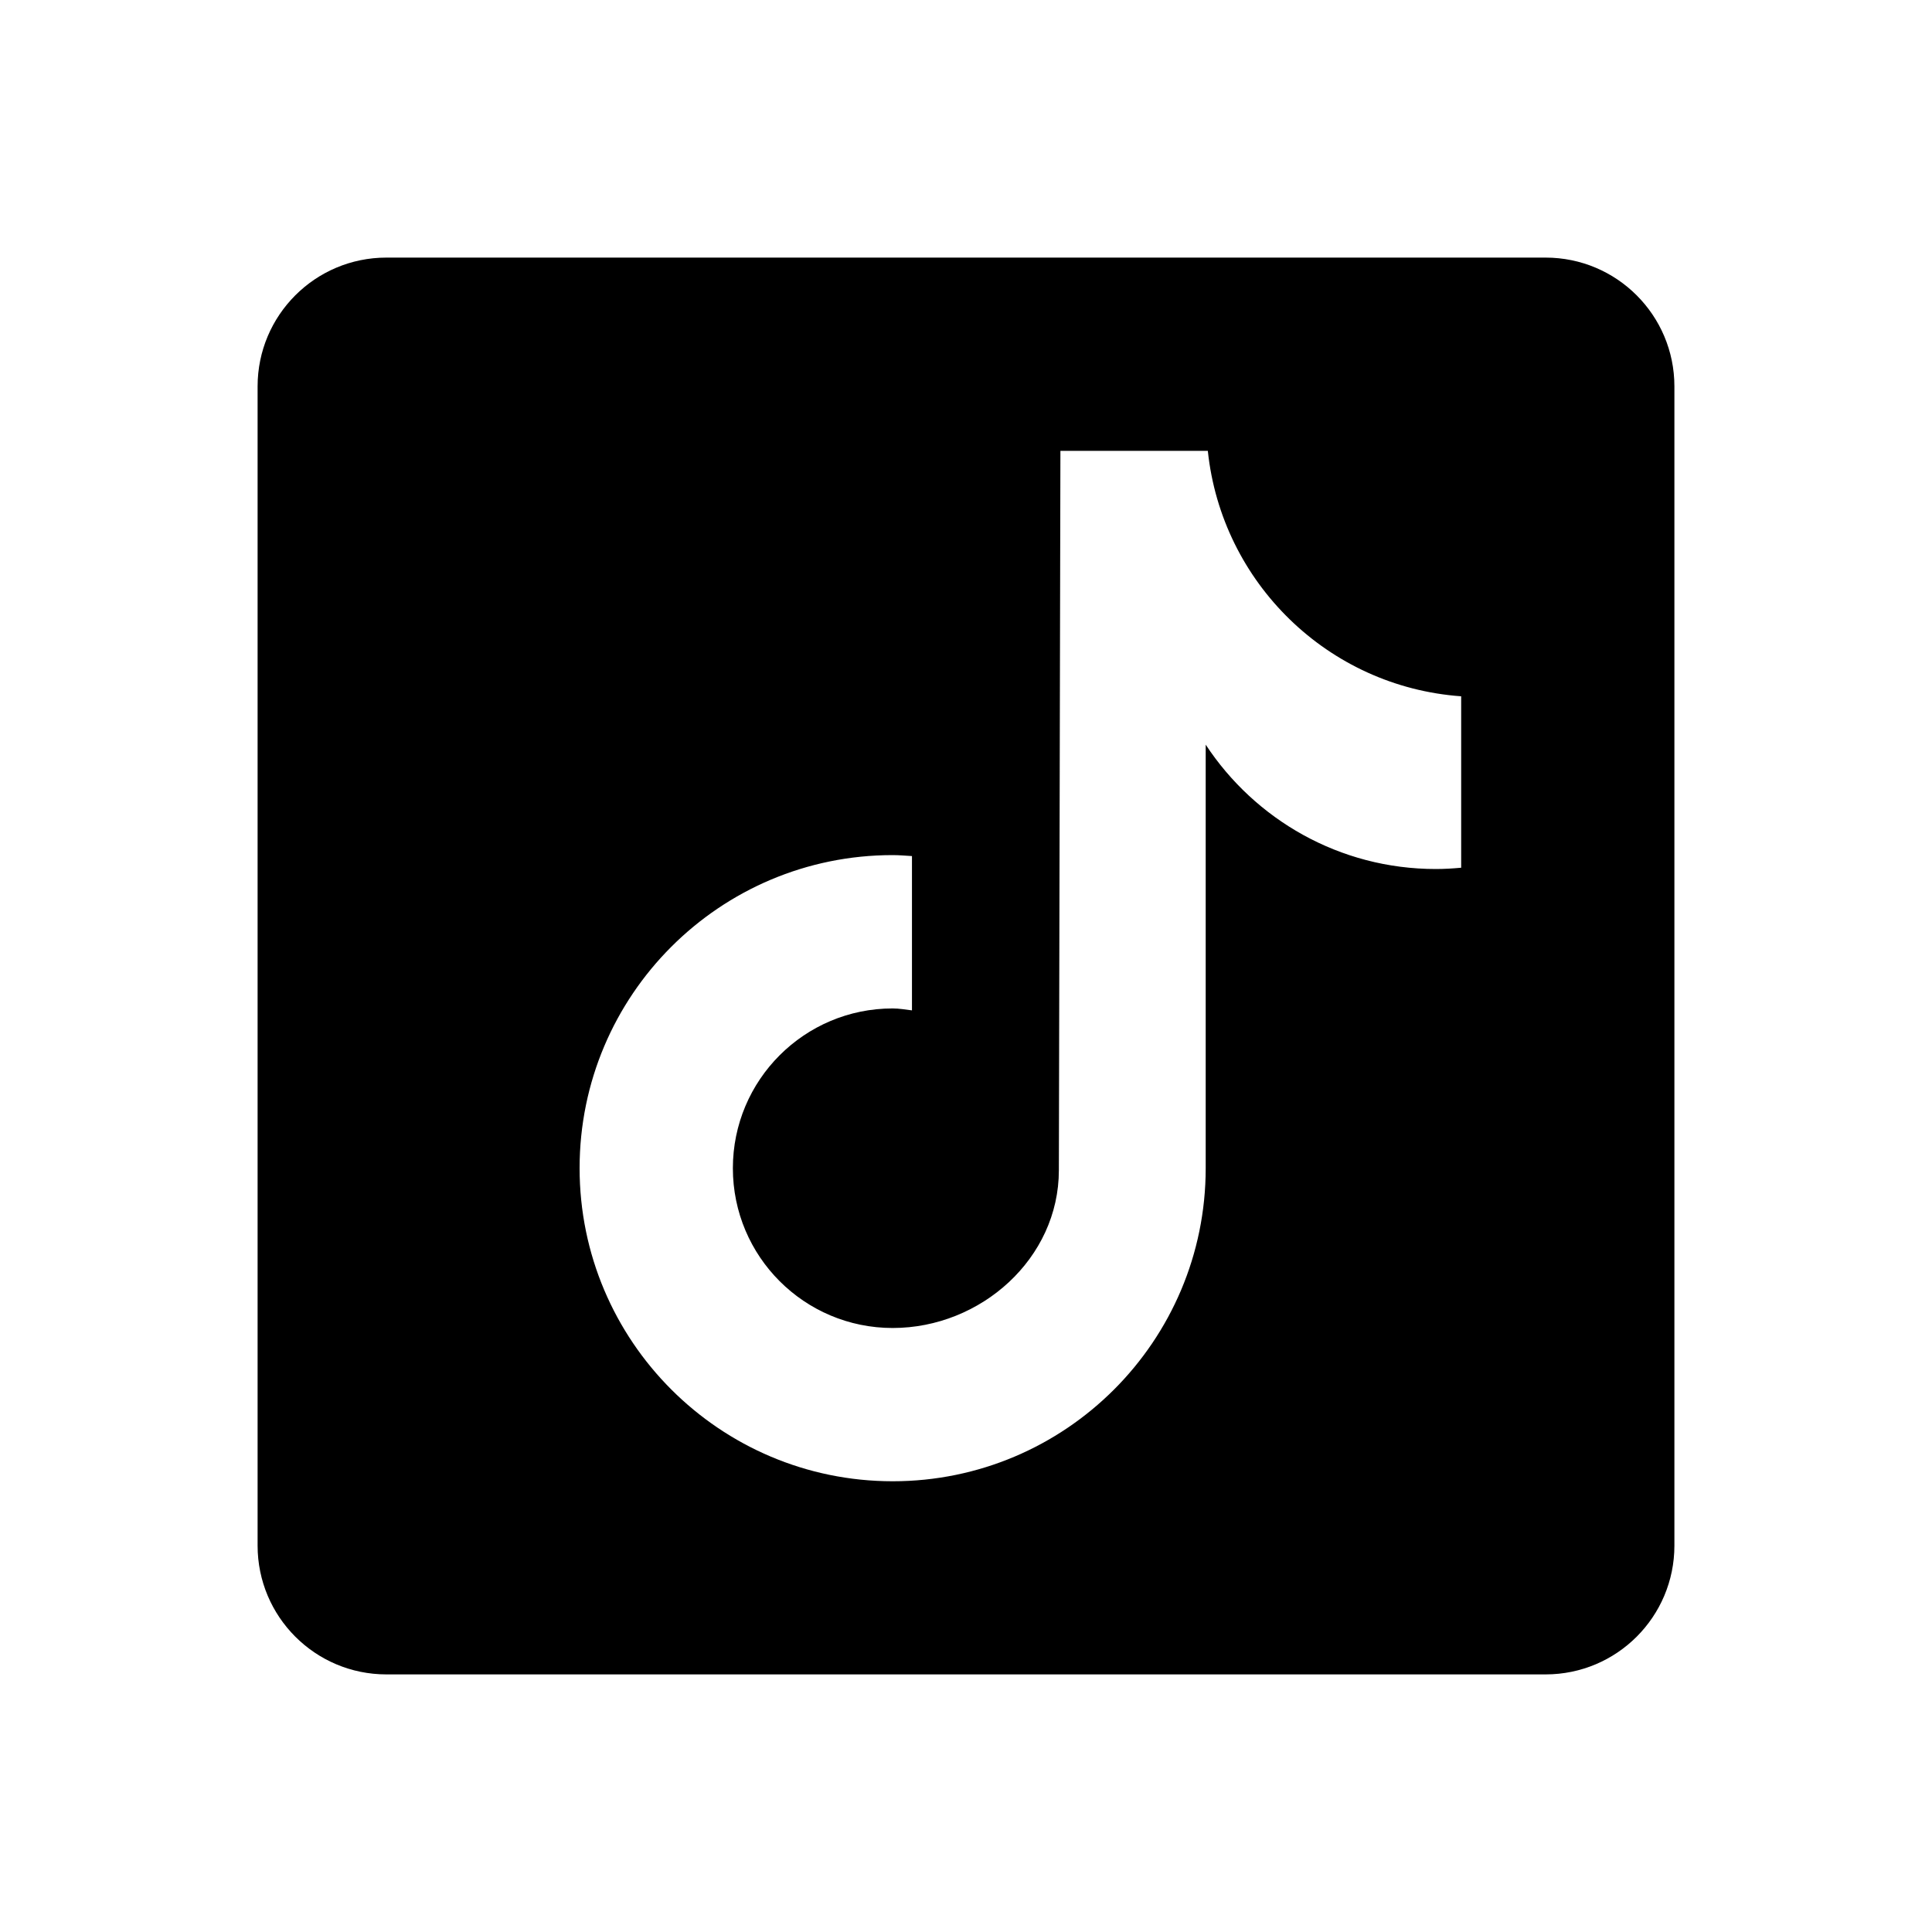
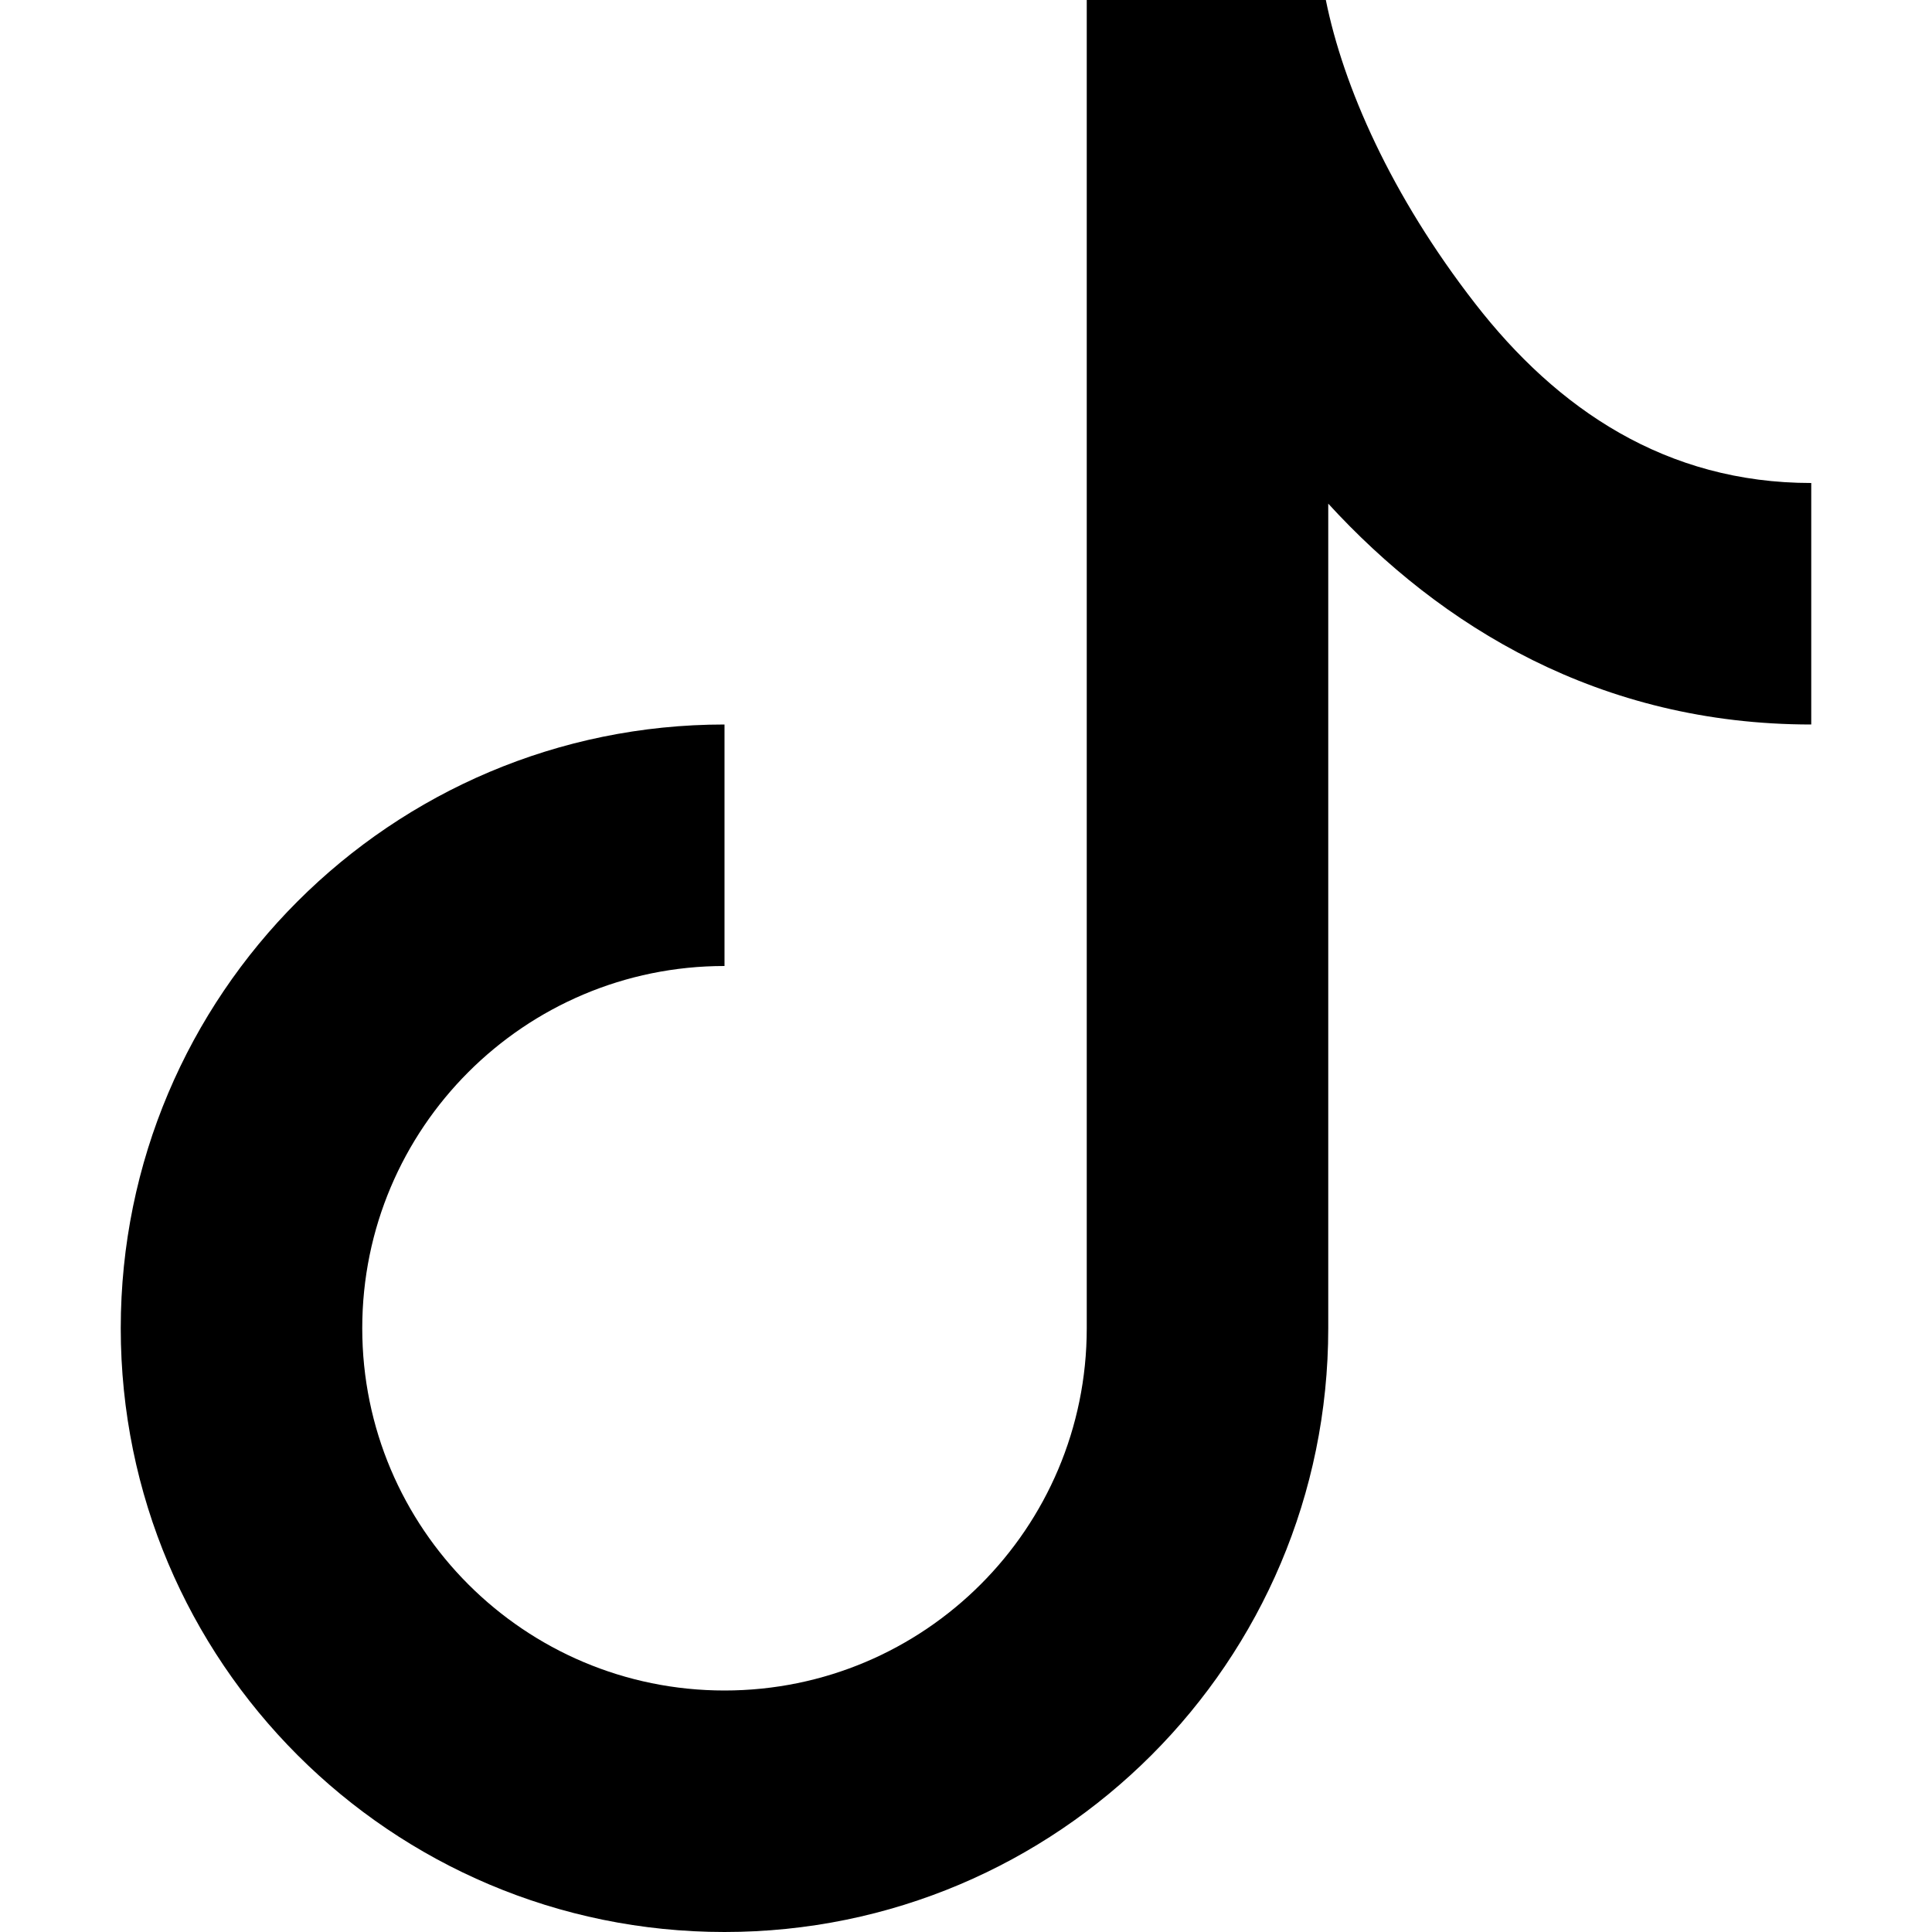
- <svg xmlns="http://www.w3.org/2000/svg" viewBox="0 0 30 30" width="30px" height="30px">
-   <path d="M24,4H6C4.895,4,4,4.895,4,6v18c0,1.105,0.895,2,2,2h18c1.105,0,2-0.895,2-2V6C26,4.895,25.104,4,24,4z M22.689,13.474 c-0.13,0.012-0.261,0.02-0.393,0.02c-1.495,0-2.809-0.768-3.574-1.931c0,3.049,0,6.519,0,6.577c0,2.685-2.177,4.861-4.861,4.861 C11.177,23,9,20.823,9,18.139c0-2.685,2.177-4.861,4.861-4.861c0.102,0,0.201,0.009,0.3,0.015v2.396c-0.1-0.012-0.197-0.03-0.3-0.03 c-1.37,0-2.481,1.111-2.481,2.481s1.11,2.481,2.481,2.481c1.371,0,2.581-1.08,2.581-2.45c0-0.055,0.024-11.17,0.024-11.17h2.289 c0.215,2.047,1.868,3.663,3.934,3.811V13.474z" />
+ <svg xmlns="http://www.w3.org/2000/svg" width="16" height="16" fill="currentColor" class="bi bi-tiktok" viewBox="0 0 16 16">
+   <path d="M9 0h1.98c.144.715.54 1.617 1.235 2.512C12.895 3.389 13.797 4 15 4v2c-1.753 0-3.07-.814-4-1.829V11a5 5 0 1 1-5-5v2a3 3 0 1 0 3 3V0Z" />
</svg>
